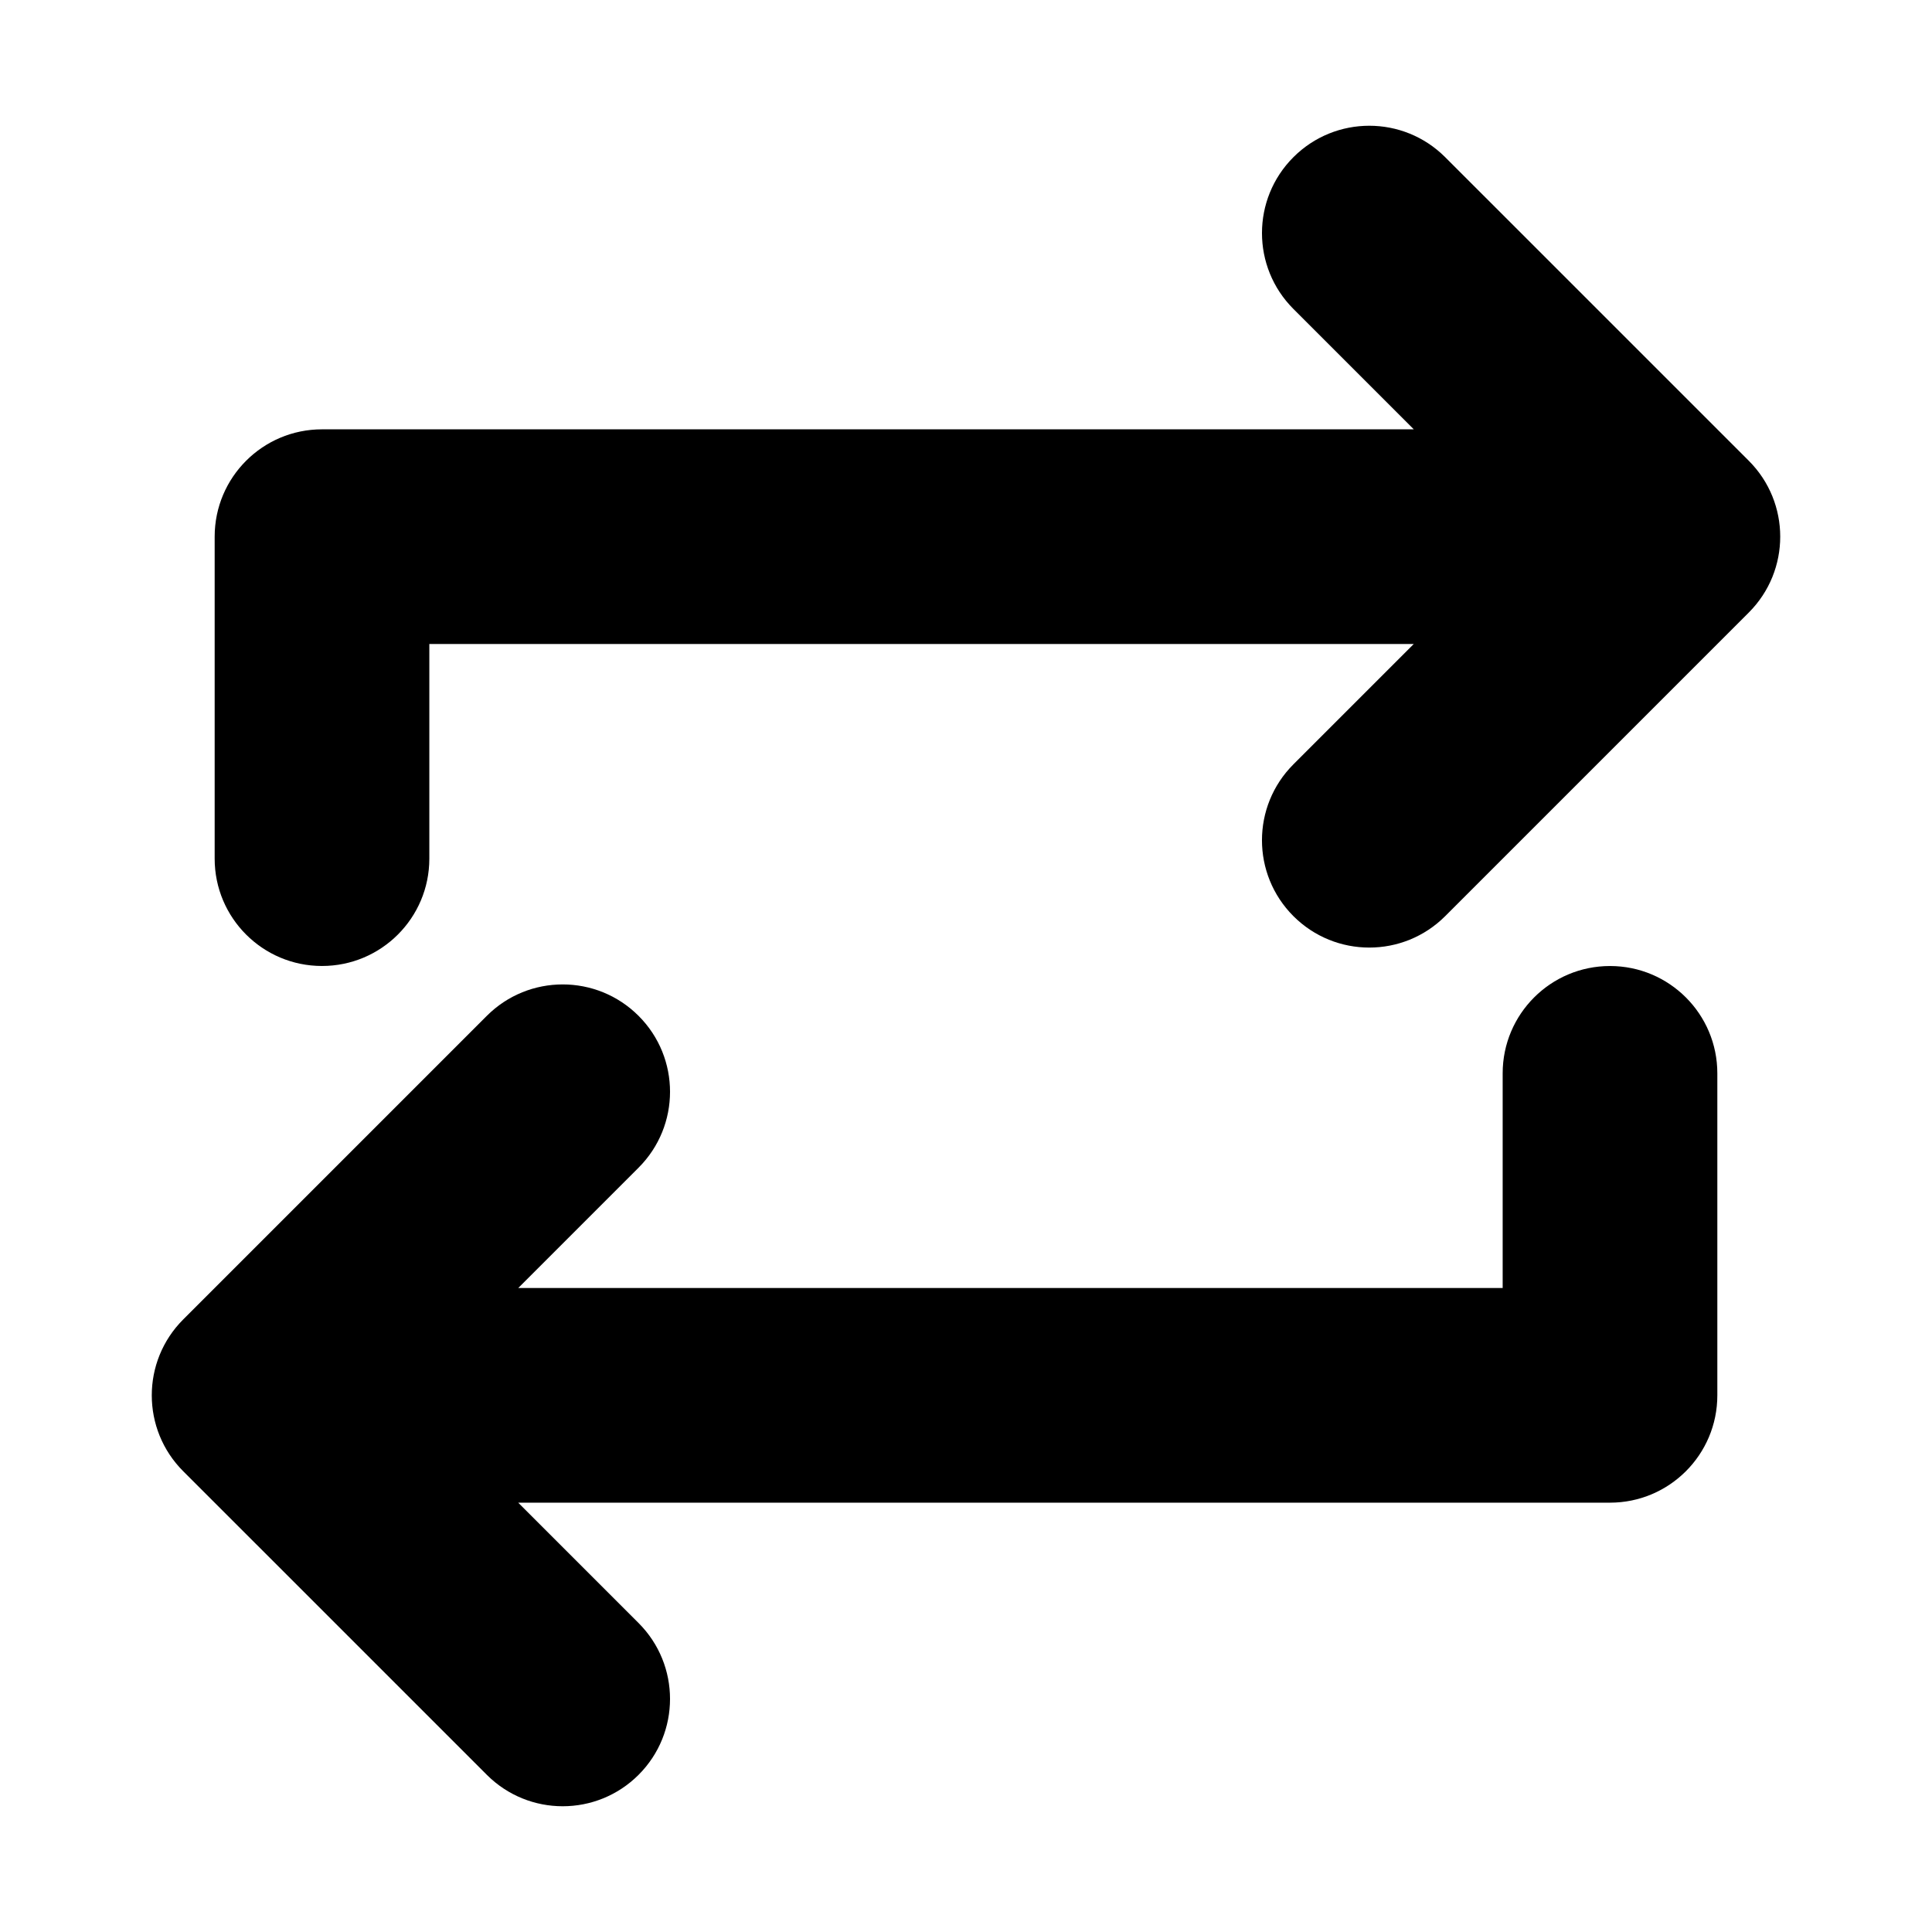
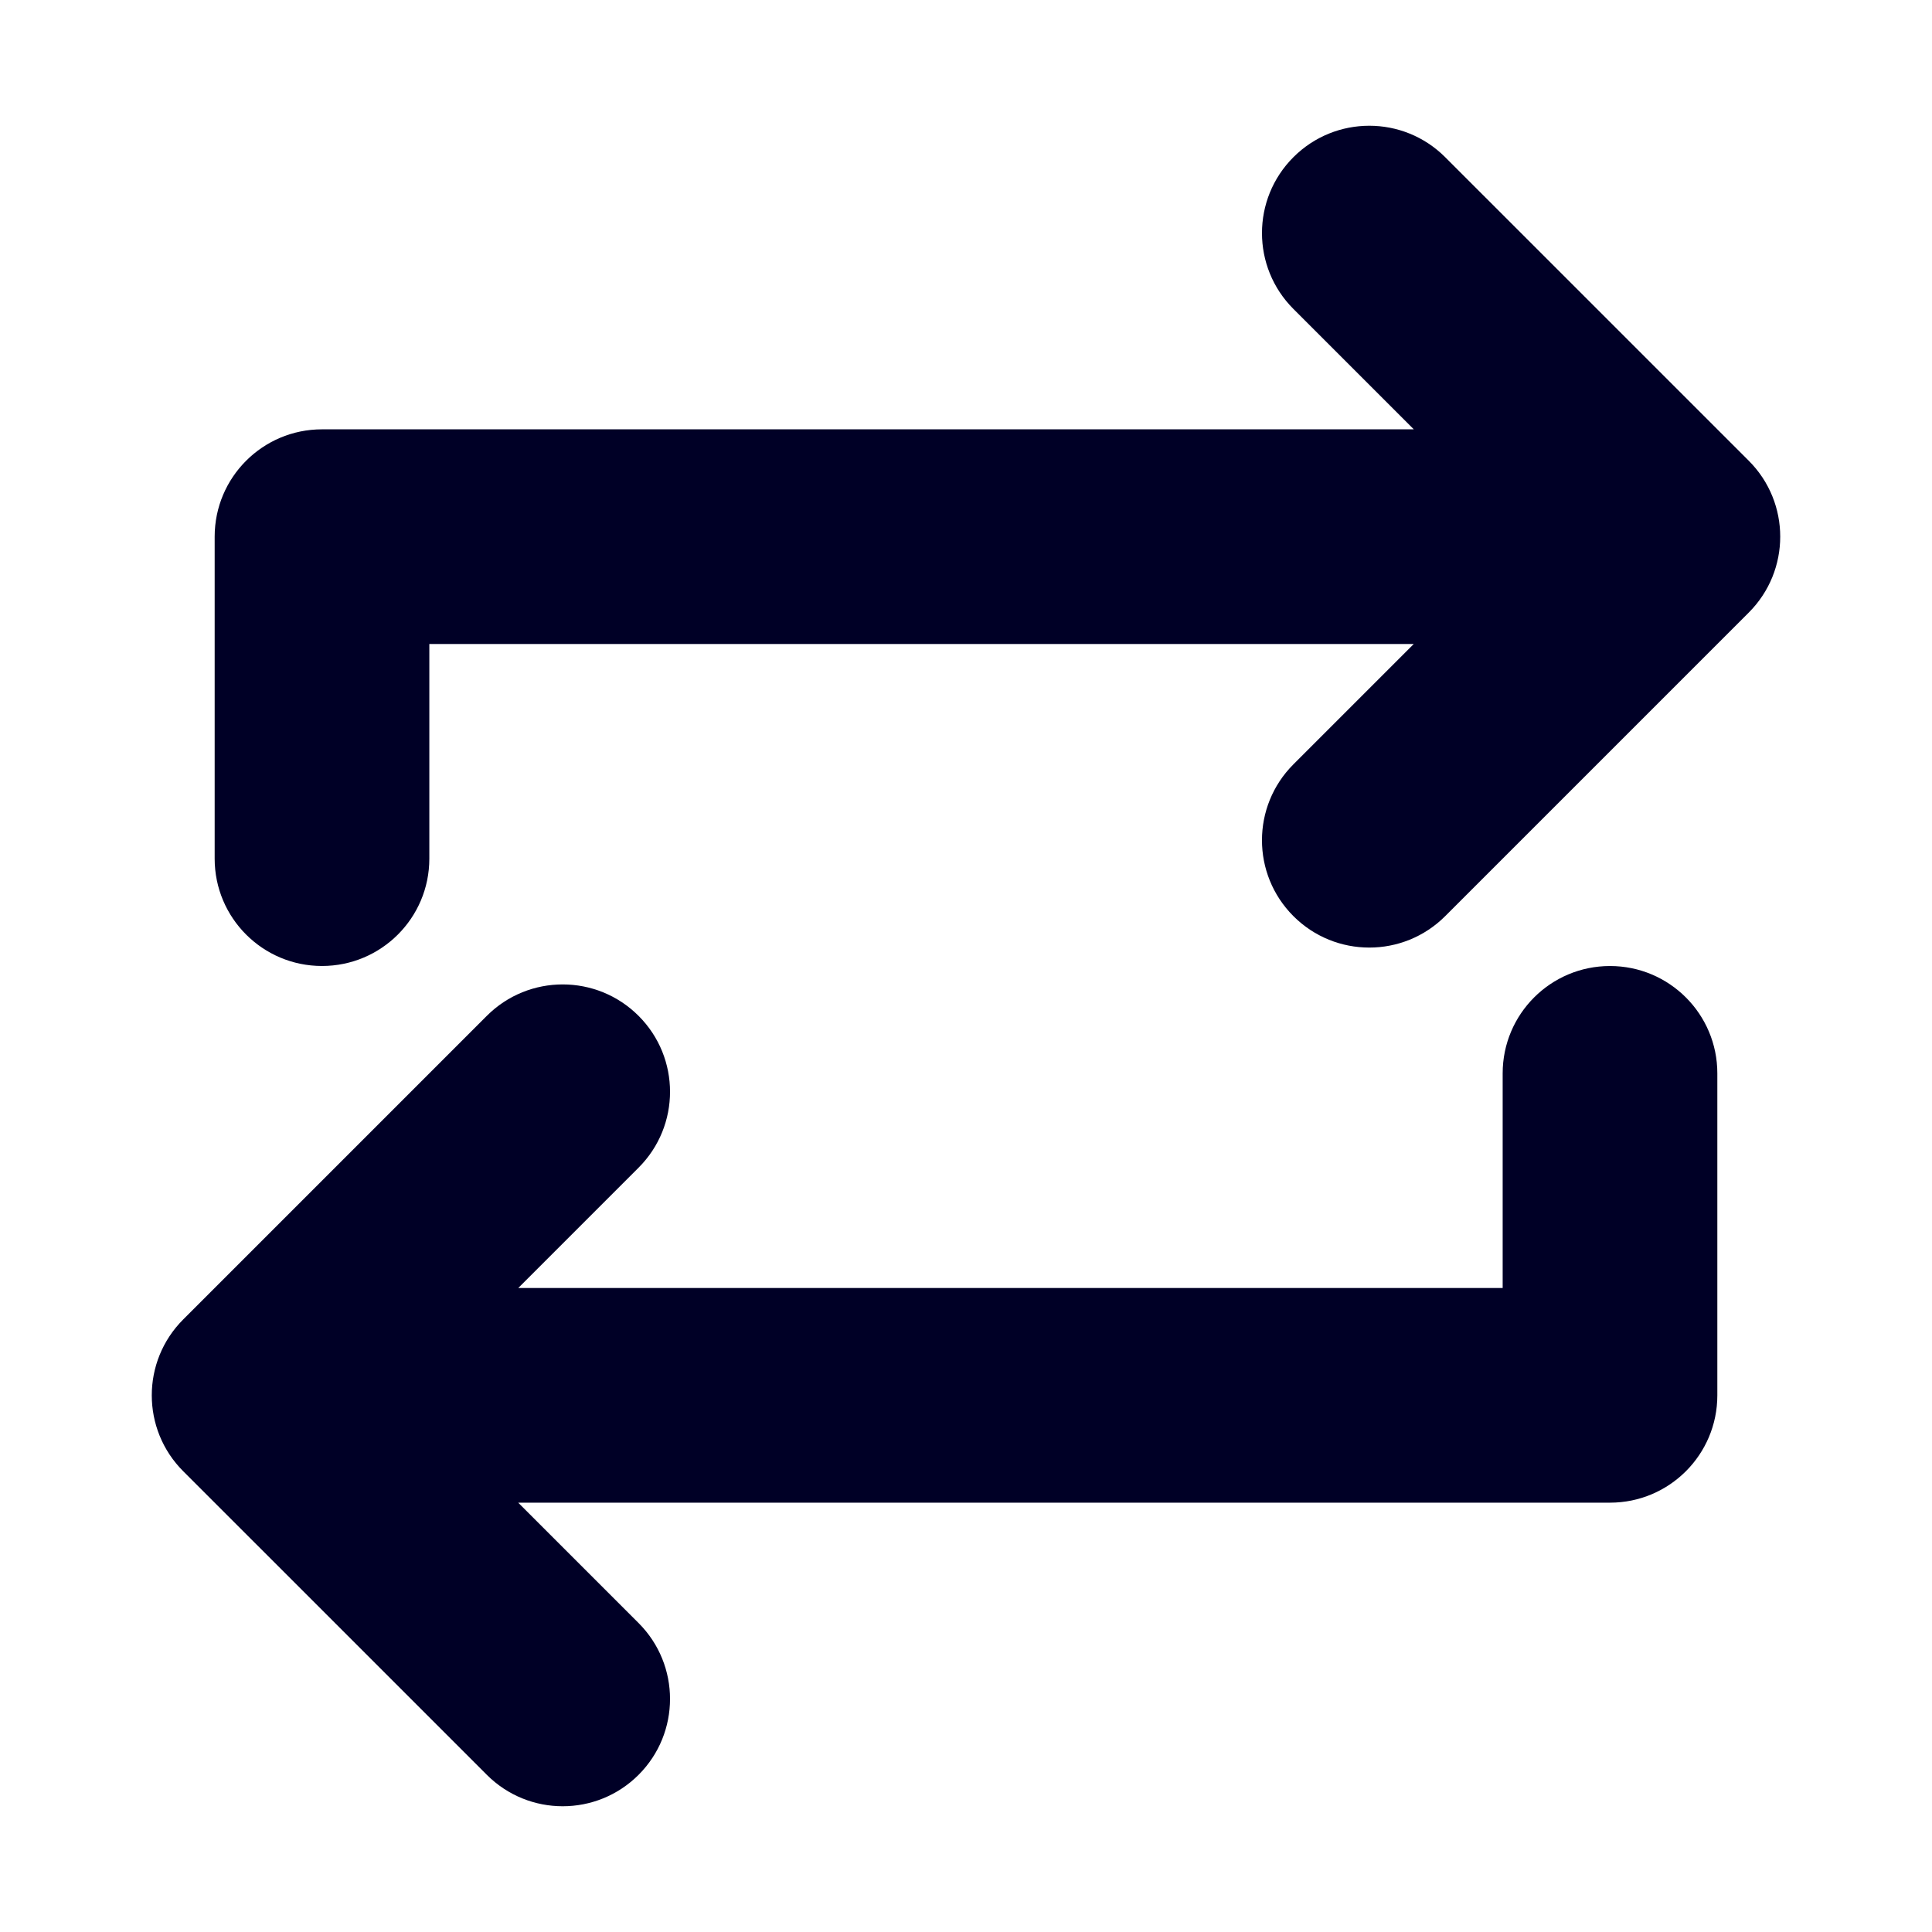
<svg xmlns="http://www.w3.org/2000/svg" width="450" height="450" viewBox="0 0 450 450">
  <g>
-     <path d="M407.325,107.32,389.645,89.645,336.61,36.61a24.996,24.996,0,0,0-35.35,0h0a24.996,24.996,0,0,0,0,35.35l28.04,28.04H74.996a24.996,24.996,0,0,0-24.996,24.996v75.004a24.996,24.996,0,0,0,24.996,24.996h.008a24.996,24.996,0,0,0,24.996-24.996v-50h229.29l-28.032,28.032a24.997,24.997,0,0,0-.003,35.348l.005.005a24.996,24.996,0,0,0,35.353.002l63.387-63.387,7.327-7.328A24.996,24.996,0,0,0,407.325,107.32Z" />
-     <path d="M375.004,225.004h-.008a24.996,24.996,0,0,0-24.996,24.997v50H120.71l28.032-28.033a24.996,24.996,0,0,0,.002-35.348l-.005-.005a24.996,24.996,0,0,0-35.353-.002L50,300l-7.328,7.328a24.996,24.996,0,0,0,.003,35.352L60.355,360.355,113.39,413.39a24.997,24.997,0,0,0,35.35 0v-0a24.996,24.996,0,0,0,0-35.35l-28.04-28.04H375a25,25,0,0,0,25-25h0v-75A24.996,24.996,0,0,0,375.004,225.004Z" />
+     <path d="M407.325,107.32,389.645,89.645,336.61,36.61a24.996,24.996,0,0,0-35.35,0h0a24.996,24.996,0,0,0,0,35.35l28.04,28.04H74.996a24.996,24.996,0,0,0-24.996,24.996v75.004a24.996,24.996,0,0,0,24.996,24.996h.008a24.996,24.996,0,0,0,24.996-24.996v-50h229.29l-28.032,28.032a24.997,24.997,0,0,0-.003,35.348l.005.005a24.996,24.996,0,0,0,35.353.002l63.387-63.387,7.327-7.328A24.996,24.996,0,0,0,407.325,107.32Z" style="fill: #000026" />
+     <path d="M375.004,225.004h-.008a24.996,24.996,0,0,0-24.996,24.997v50H120.71l28.032-28.033a24.996,24.996,0,0,0,.002-35.348l-.005-.005a24.996,24.996,0,0,0-35.353-.002L50,300l-7.328,7.328a24.996,24.996,0,0,0,.003,35.352L60.355,360.355,113.39,413.39a24.997,24.997,0,0,0,35.35 0v-0a24.996,24.996,0,0,0,0-35.35l-28.04-28.04H375a25,25,0,0,0,25-25h0v-75A24.996,24.996,0,0,0,375.004,225.004Z" style="fill: #000026" />
  </g>
</svg>
